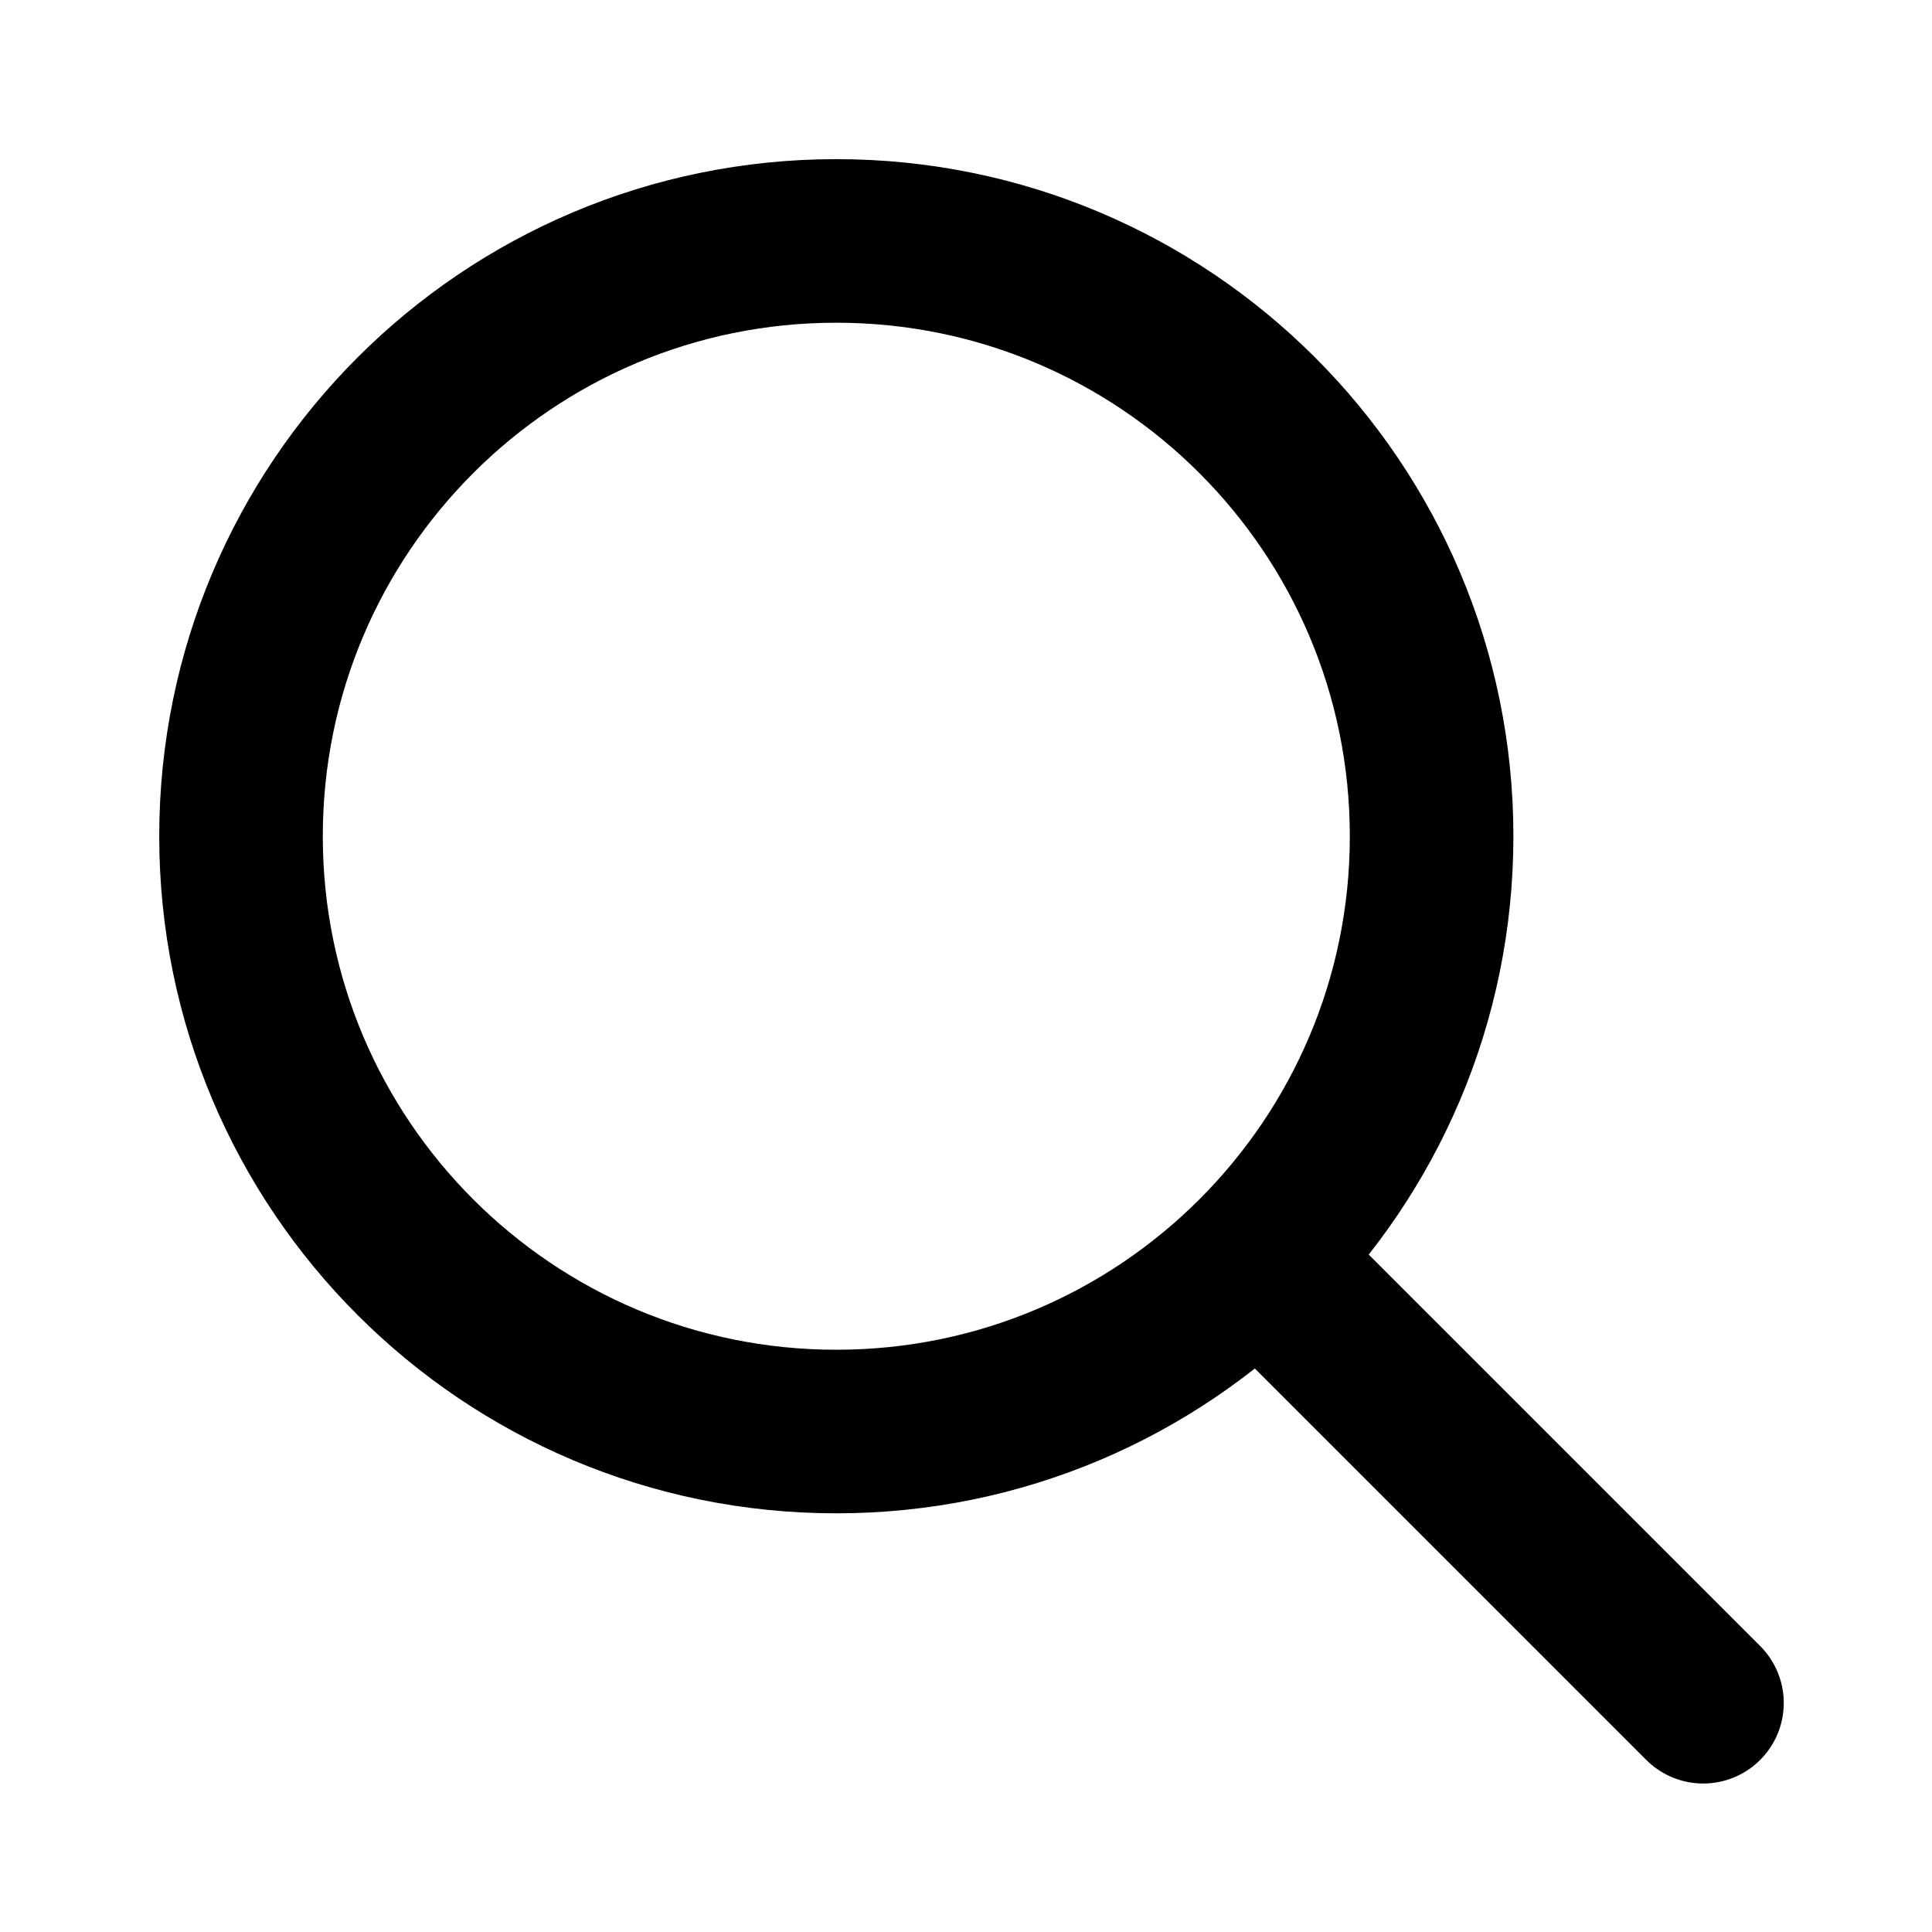
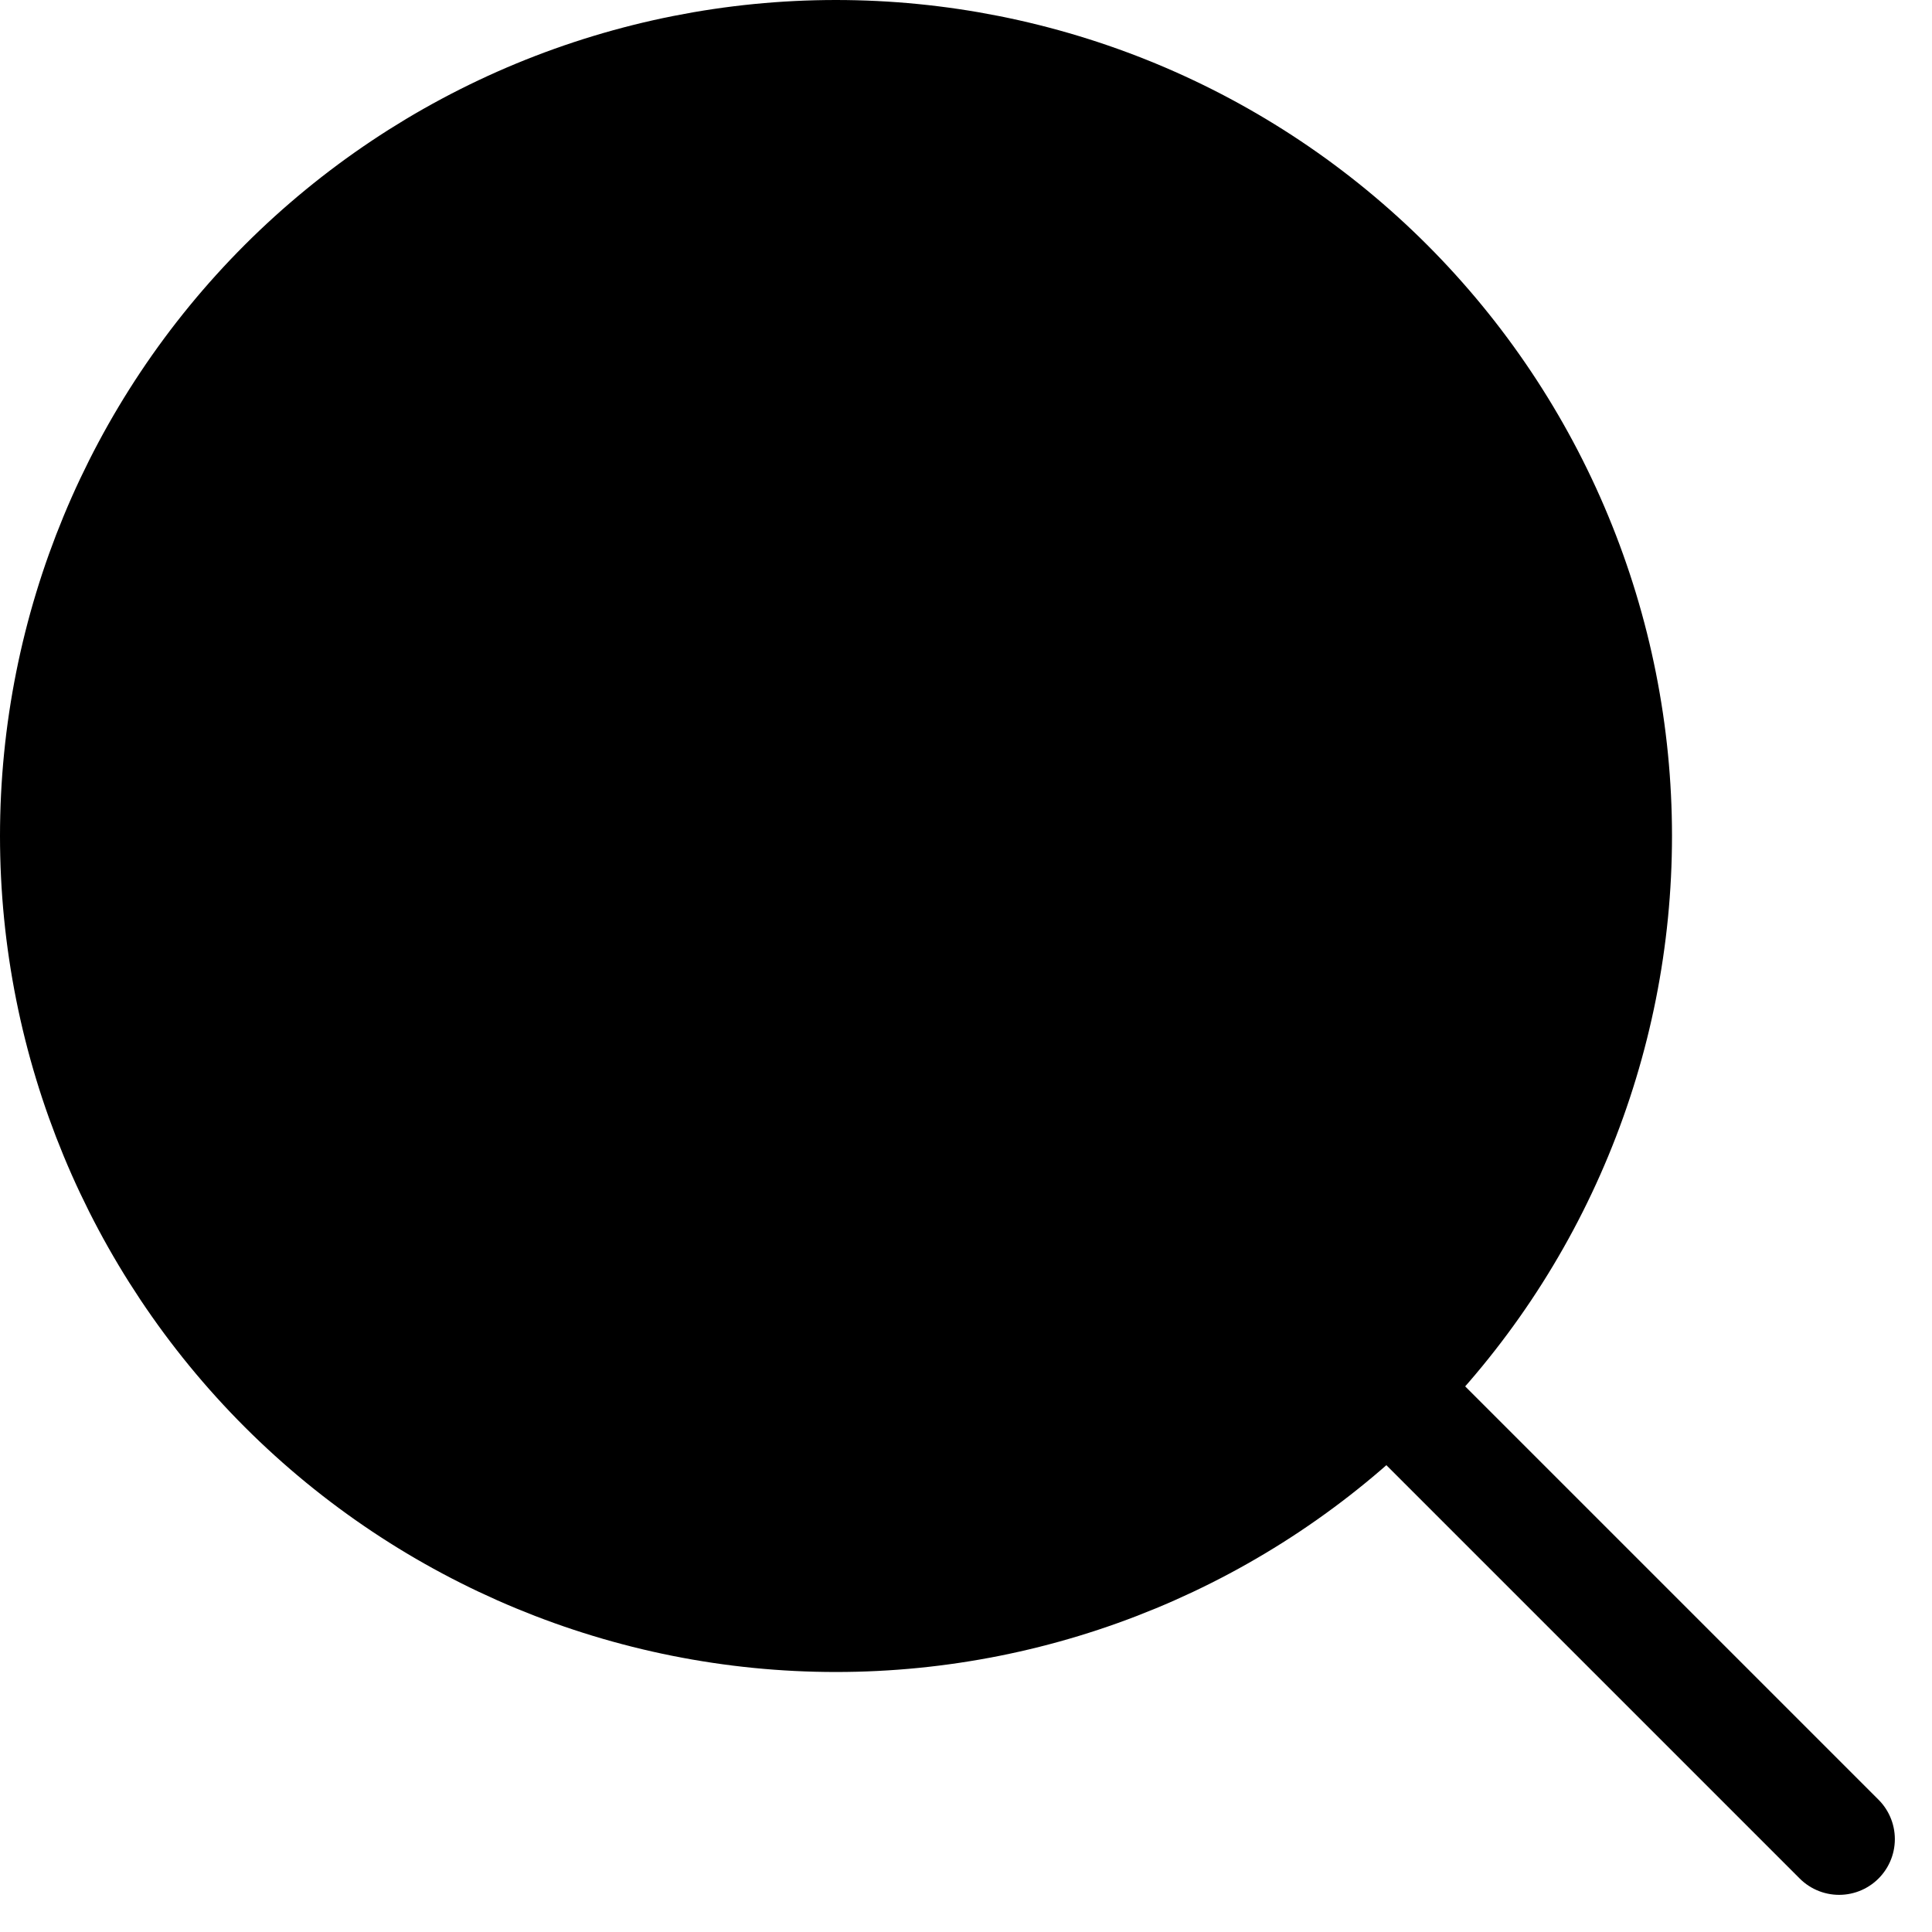
- <svg xmlns="http://www.w3.org/2000/svg" width="24" height="24" viewBox="0 0 24 24" fill="none">
-   <path d="M10.389 17.783C14.473 17.783 17.784 14.472 17.784 10.388C17.784 6.304 14.473 2.993 10.389 2.993C6.305 2.993 2.994 6.304 2.994 10.388C2.994 14.472 6.305 17.783 10.389 17.783Z" stroke="#000000" stroke-width="2.032" stroke-miterlimit="10" />
-   <path d="M15.641 15.638L21.158 21.155" stroke="#000000" stroke-width="2.001" stroke-miterlimit="10" stroke-linecap="round" />
+ <svg xmlns="http://www.w3.org/2000/svg" width="26" height="26" viewBox="0 0 26 26" fill="none">
+   <path d="M24.75 24.75L18.675 18.675ZM18.675 18.675C19.65 17.7 20.424 16.543 20.951 15.269C21.479 13.995 21.751 12.629 21.751 11.25C21.751 9.871 21.479 8.506 20.951 7.232C20.424 5.958 19.65 4.801 18.675 3.825C17.7 2.85 16.543 2.077 15.269 1.549C13.995 1.022 12.629 0.75 11.25 0.75C9.871 0.75 8.506 1.022 7.232 1.549C5.958 2.077 4.801 2.85 3.825 3.825C1.856 5.795 0.75 8.465 0.75 11.25C0.75 14.035 1.856 16.706 3.825 18.675C5.795 20.644 8.465 21.751 11.25 21.751C14.035 21.751 16.706 20.644 18.675 18.675Z" fill="black" />
+   <path d="M24.75 24.75L18.675 18.675M18.675 18.675C19.65 17.7 20.424 16.543 20.951 15.269C21.479 13.995 21.751 12.629 21.751 11.25C21.751 9.871 21.479 8.506 20.951 7.232C20.424 5.958 19.65 4.801 18.675 3.825C17.7 2.85 16.543 2.077 15.269 1.549C13.995 1.022 12.629 0.75 11.25 0.75C9.871 0.75 8.506 1.022 7.232 1.549C5.958 2.077 4.801 2.85 3.825 3.825C1.856 5.795 0.75 8.465 0.75 11.25C0.75 14.035 1.856 16.706 3.825 18.675C5.795 20.644 8.465 21.751 11.25 21.751C14.035 21.751 16.706 20.644 18.675 18.675Z" stroke="black" stroke-width="1.5" stroke-linecap="round" stroke-linejoin="round" />
</svg>
